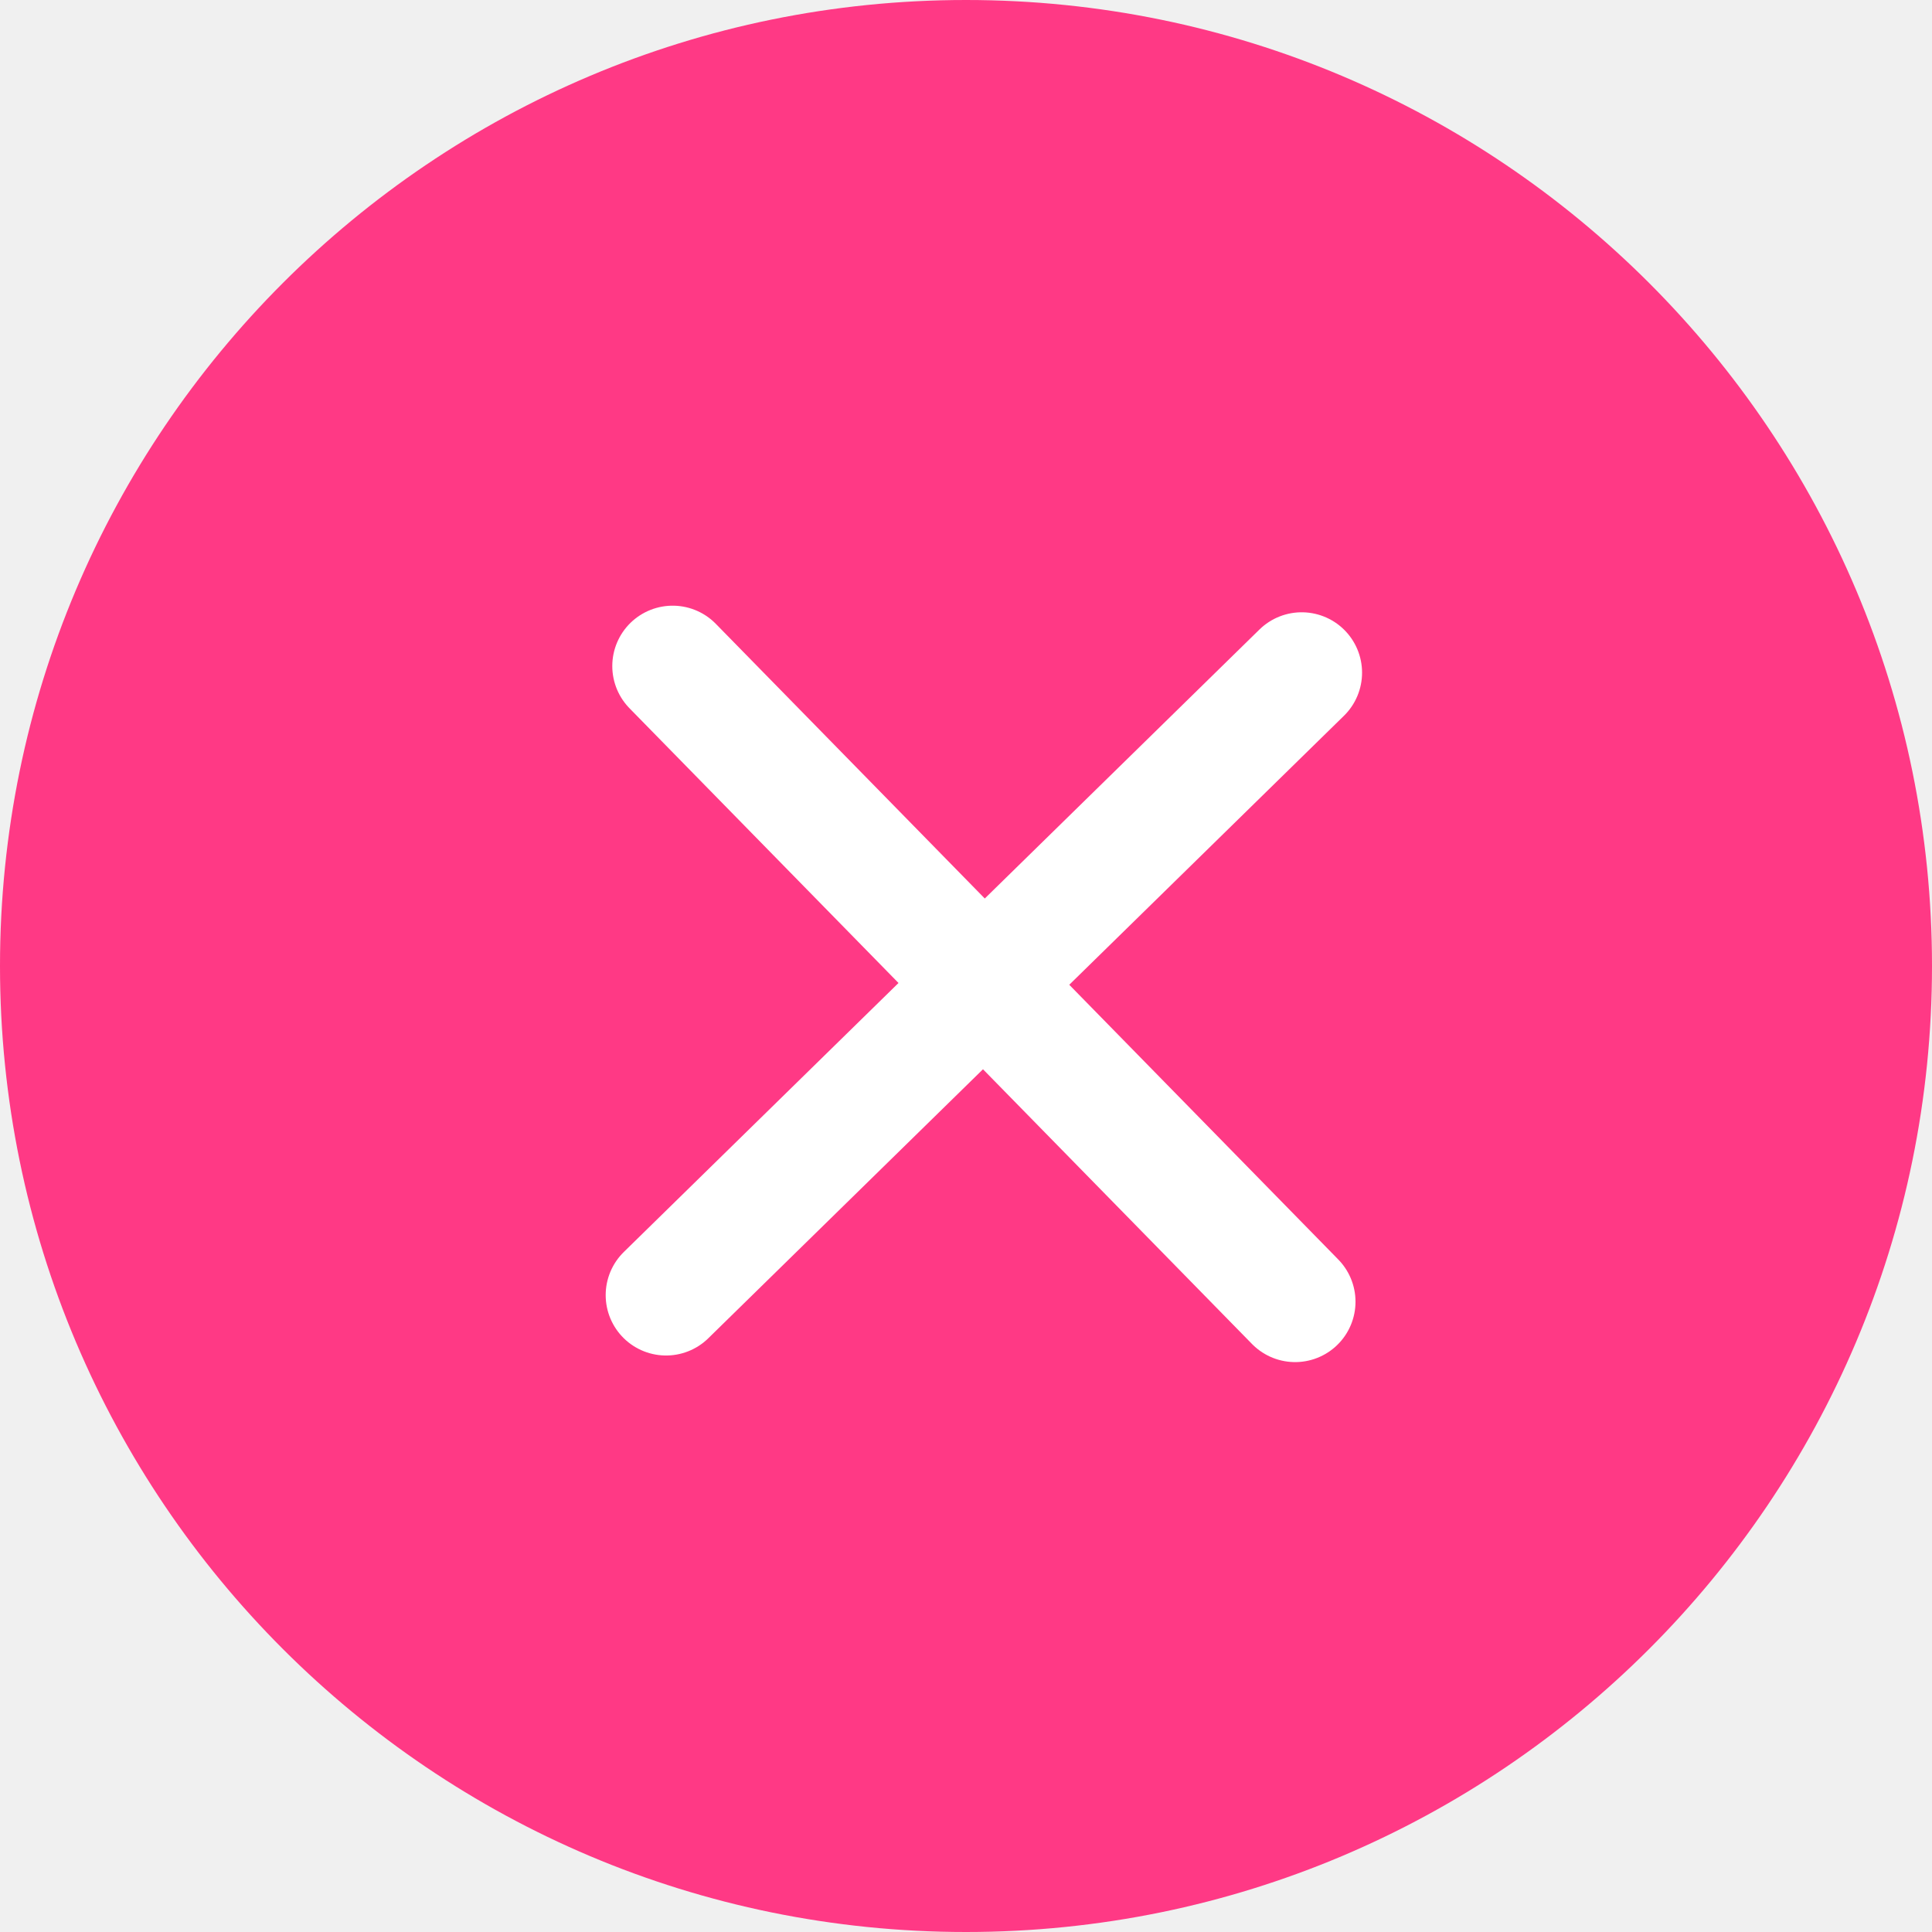
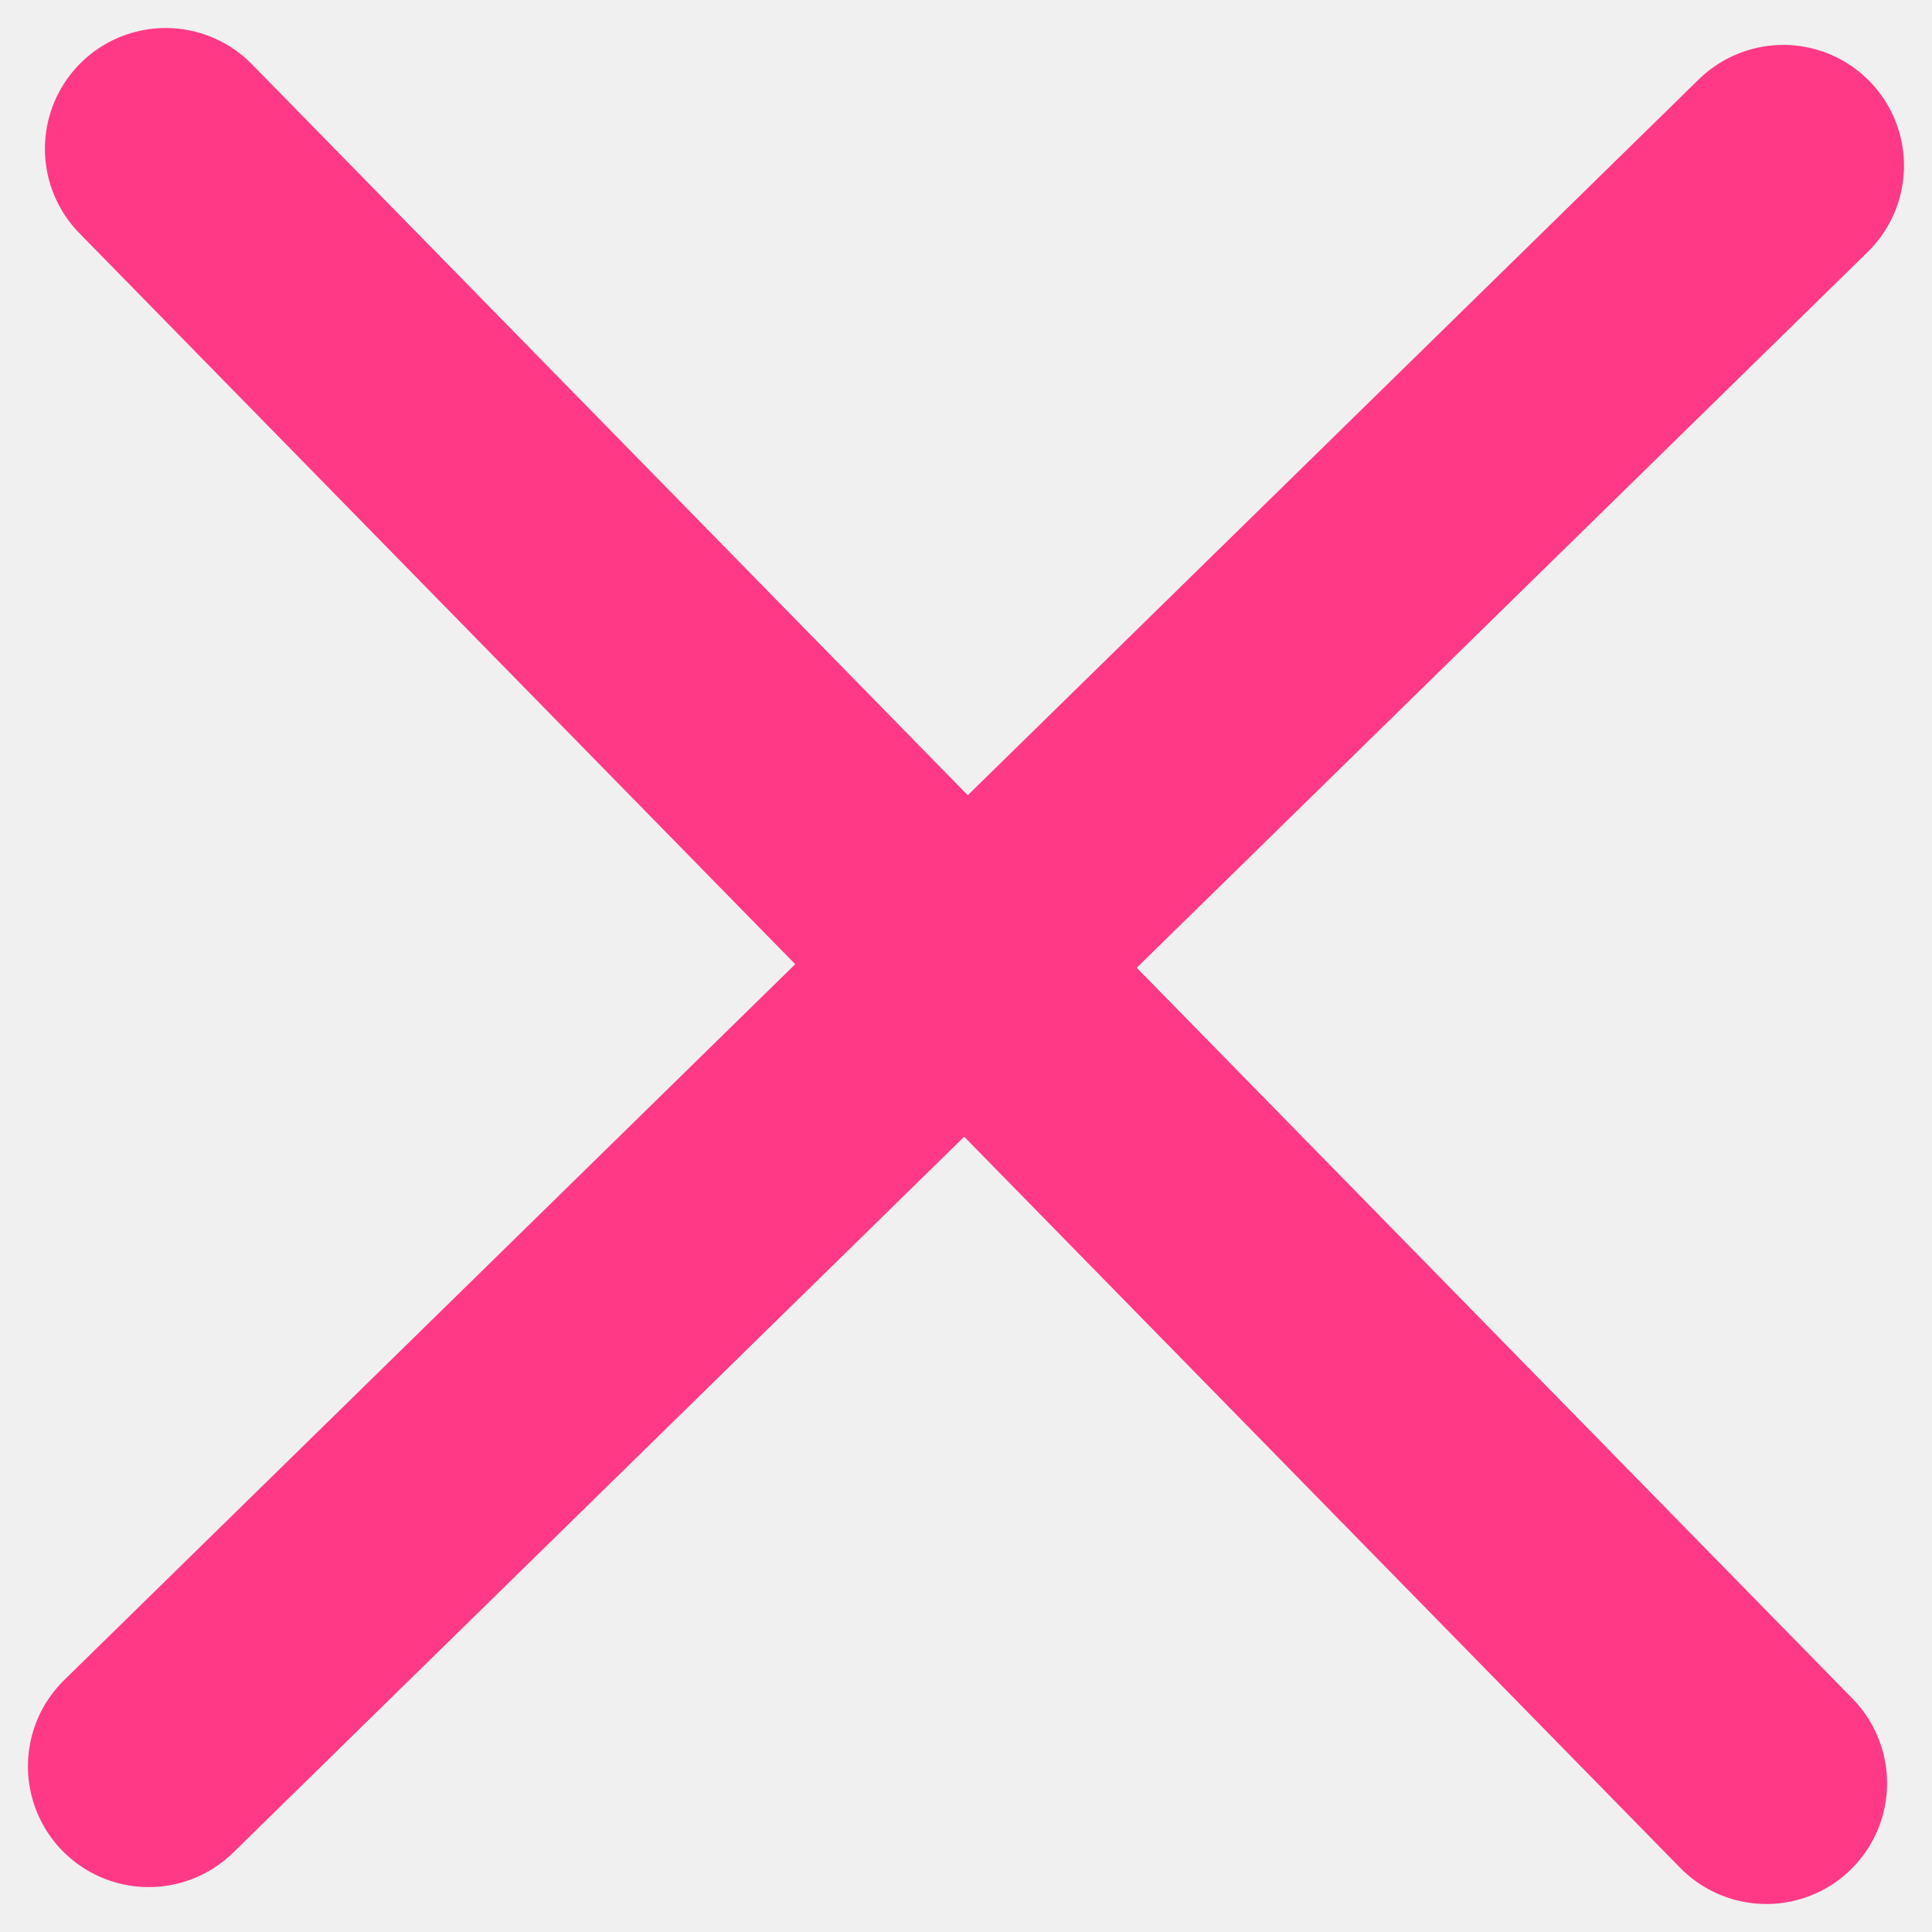
- <svg xmlns="http://www.w3.org/2000/svg" width="48" height="48" viewBox="0 0 48 48" fill="none">
-   <circle cx="24" cy="24" r="24" fill="#FF3985" />
-   <path d="M16.712 16.548L32.177 32.341" stroke="white" stroke-width="3" stroke-linecap="round" />
-   <path d="M32.34 16.712L16.548 32.177" stroke="white" stroke-width="3" stroke-linecap="round" />
+ <svg xmlns="http://www.w3.org/2000/svg" width="24" height="24" viewBox="0 0 24 24" fill="none">
+   <path d="M2.058 1.848L21.942 22.152" stroke="#FF3985" stroke-width="3" stroke-linecap="round" />
+   <path d="M22.152 2.058L1.847 21.942" stroke="#FF3985" stroke-width="3" stroke-linecap="round" />
</svg>
